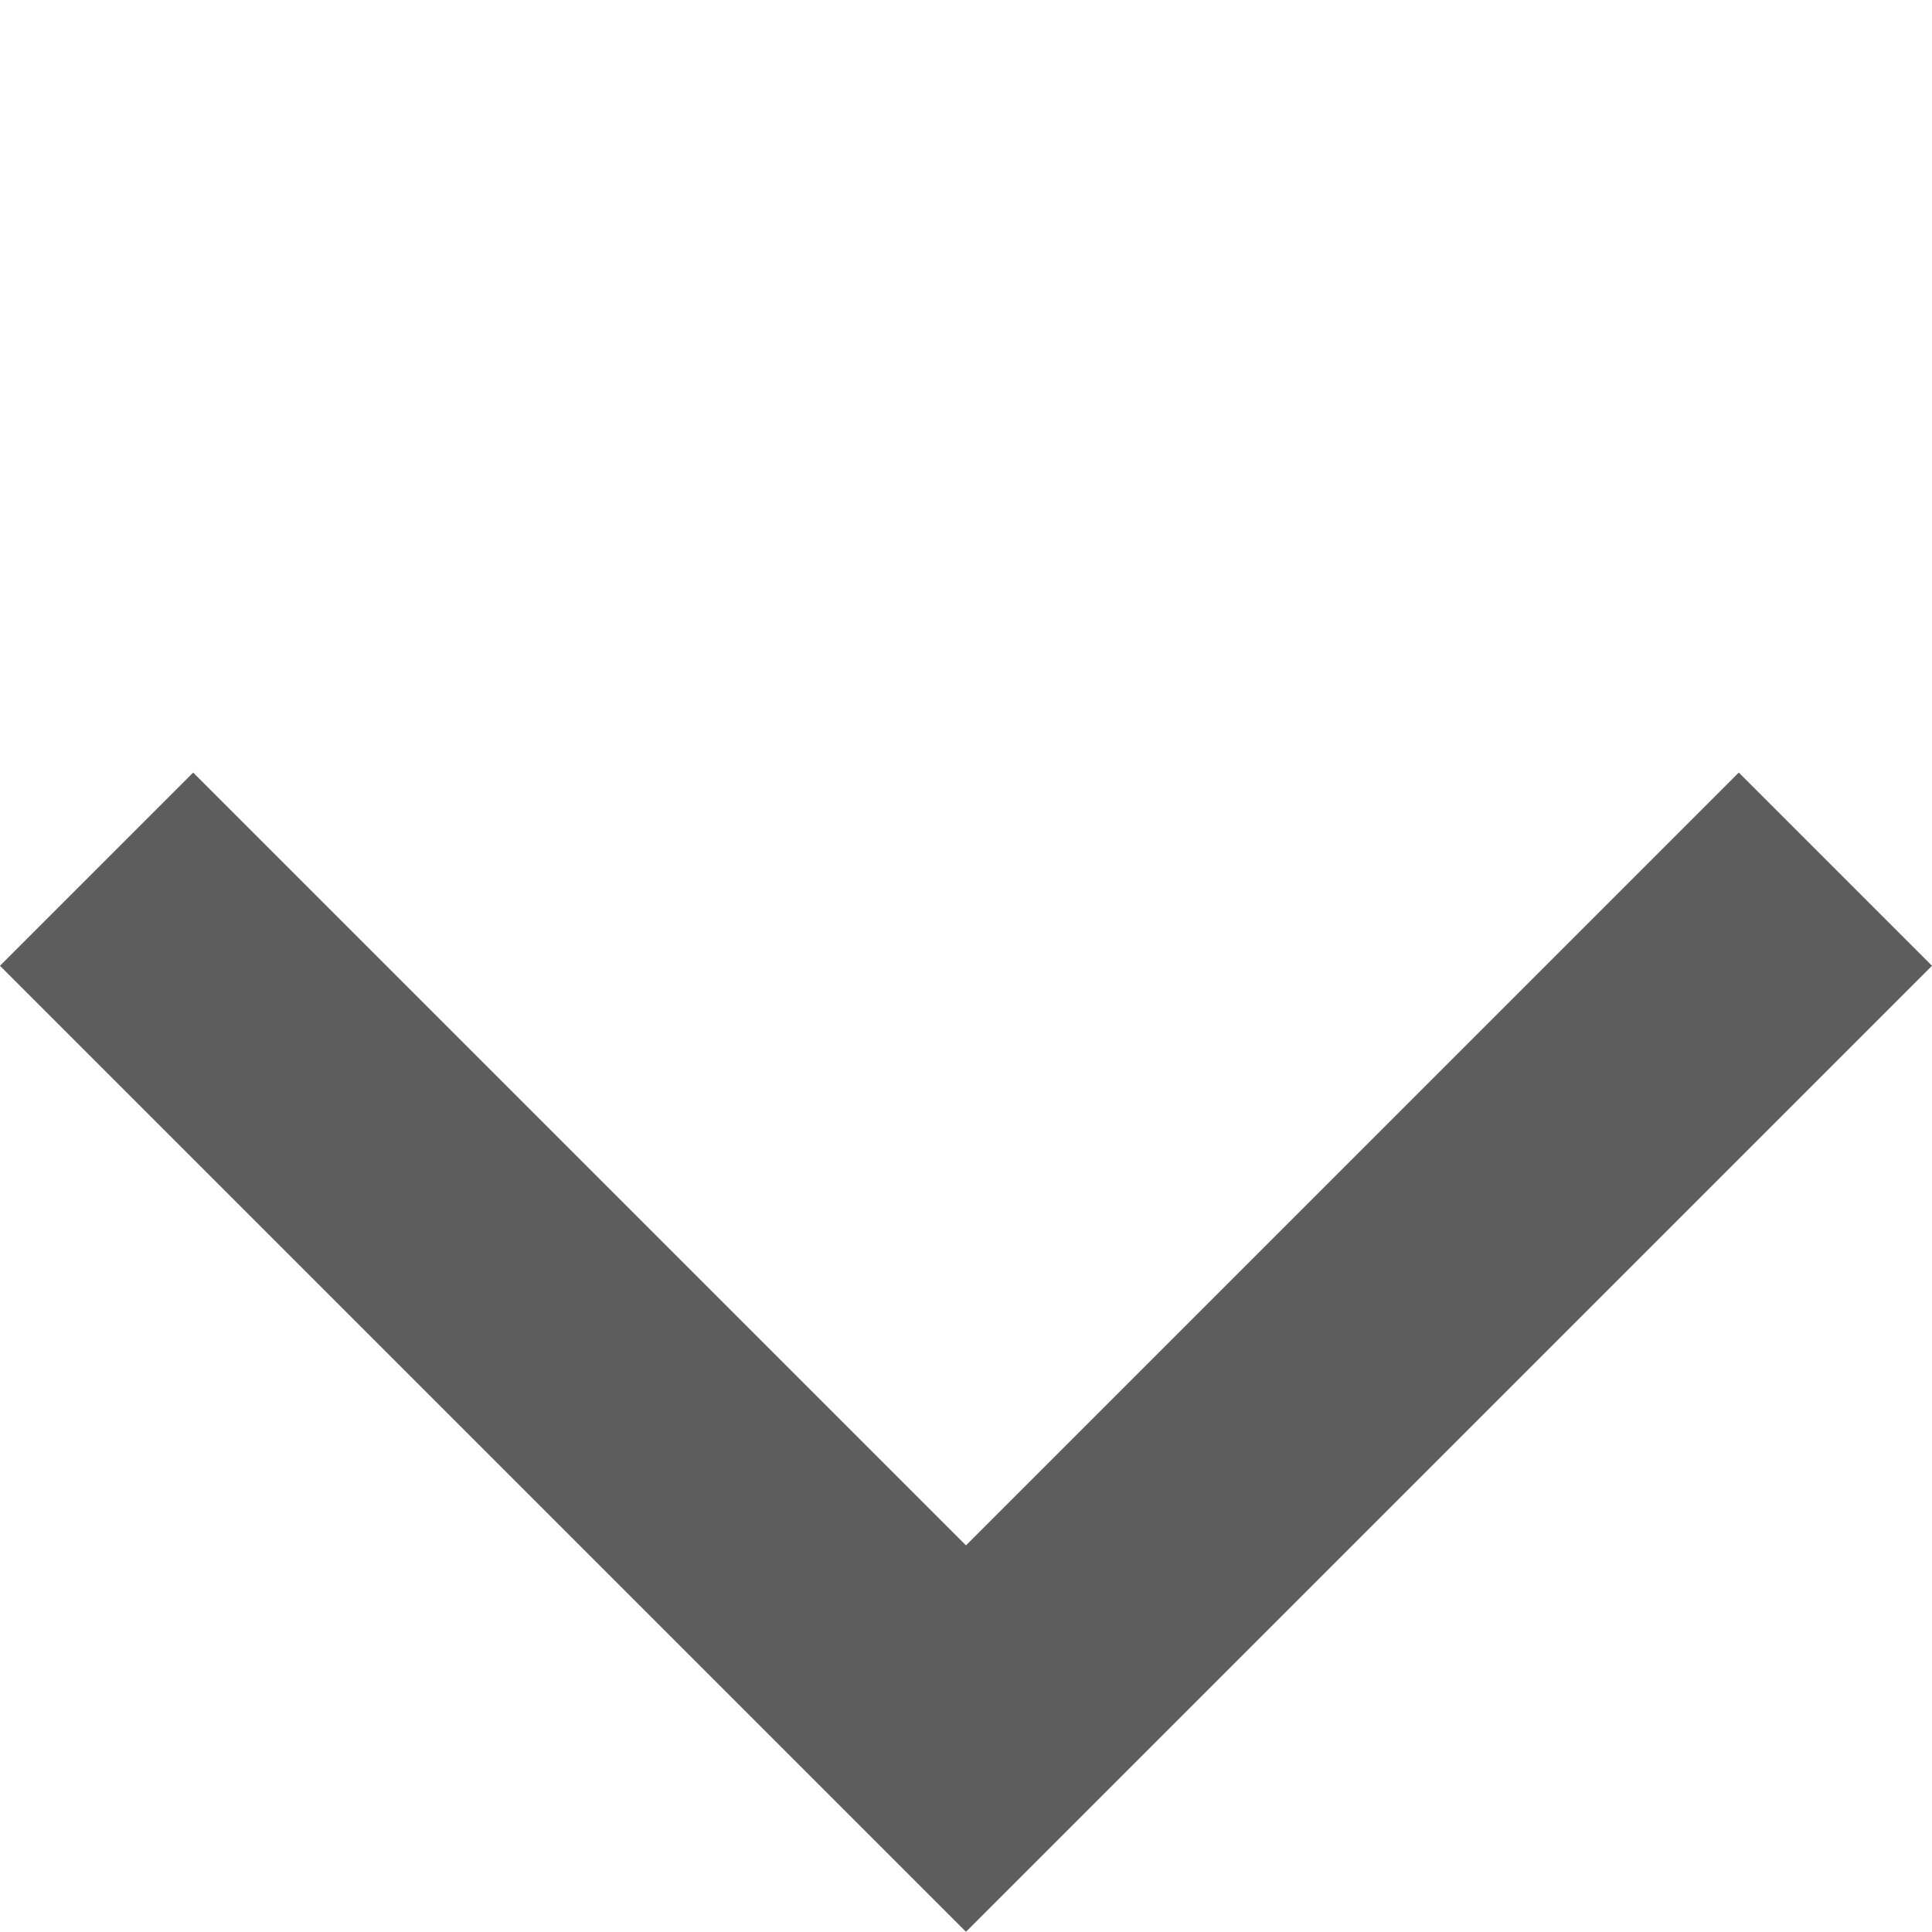
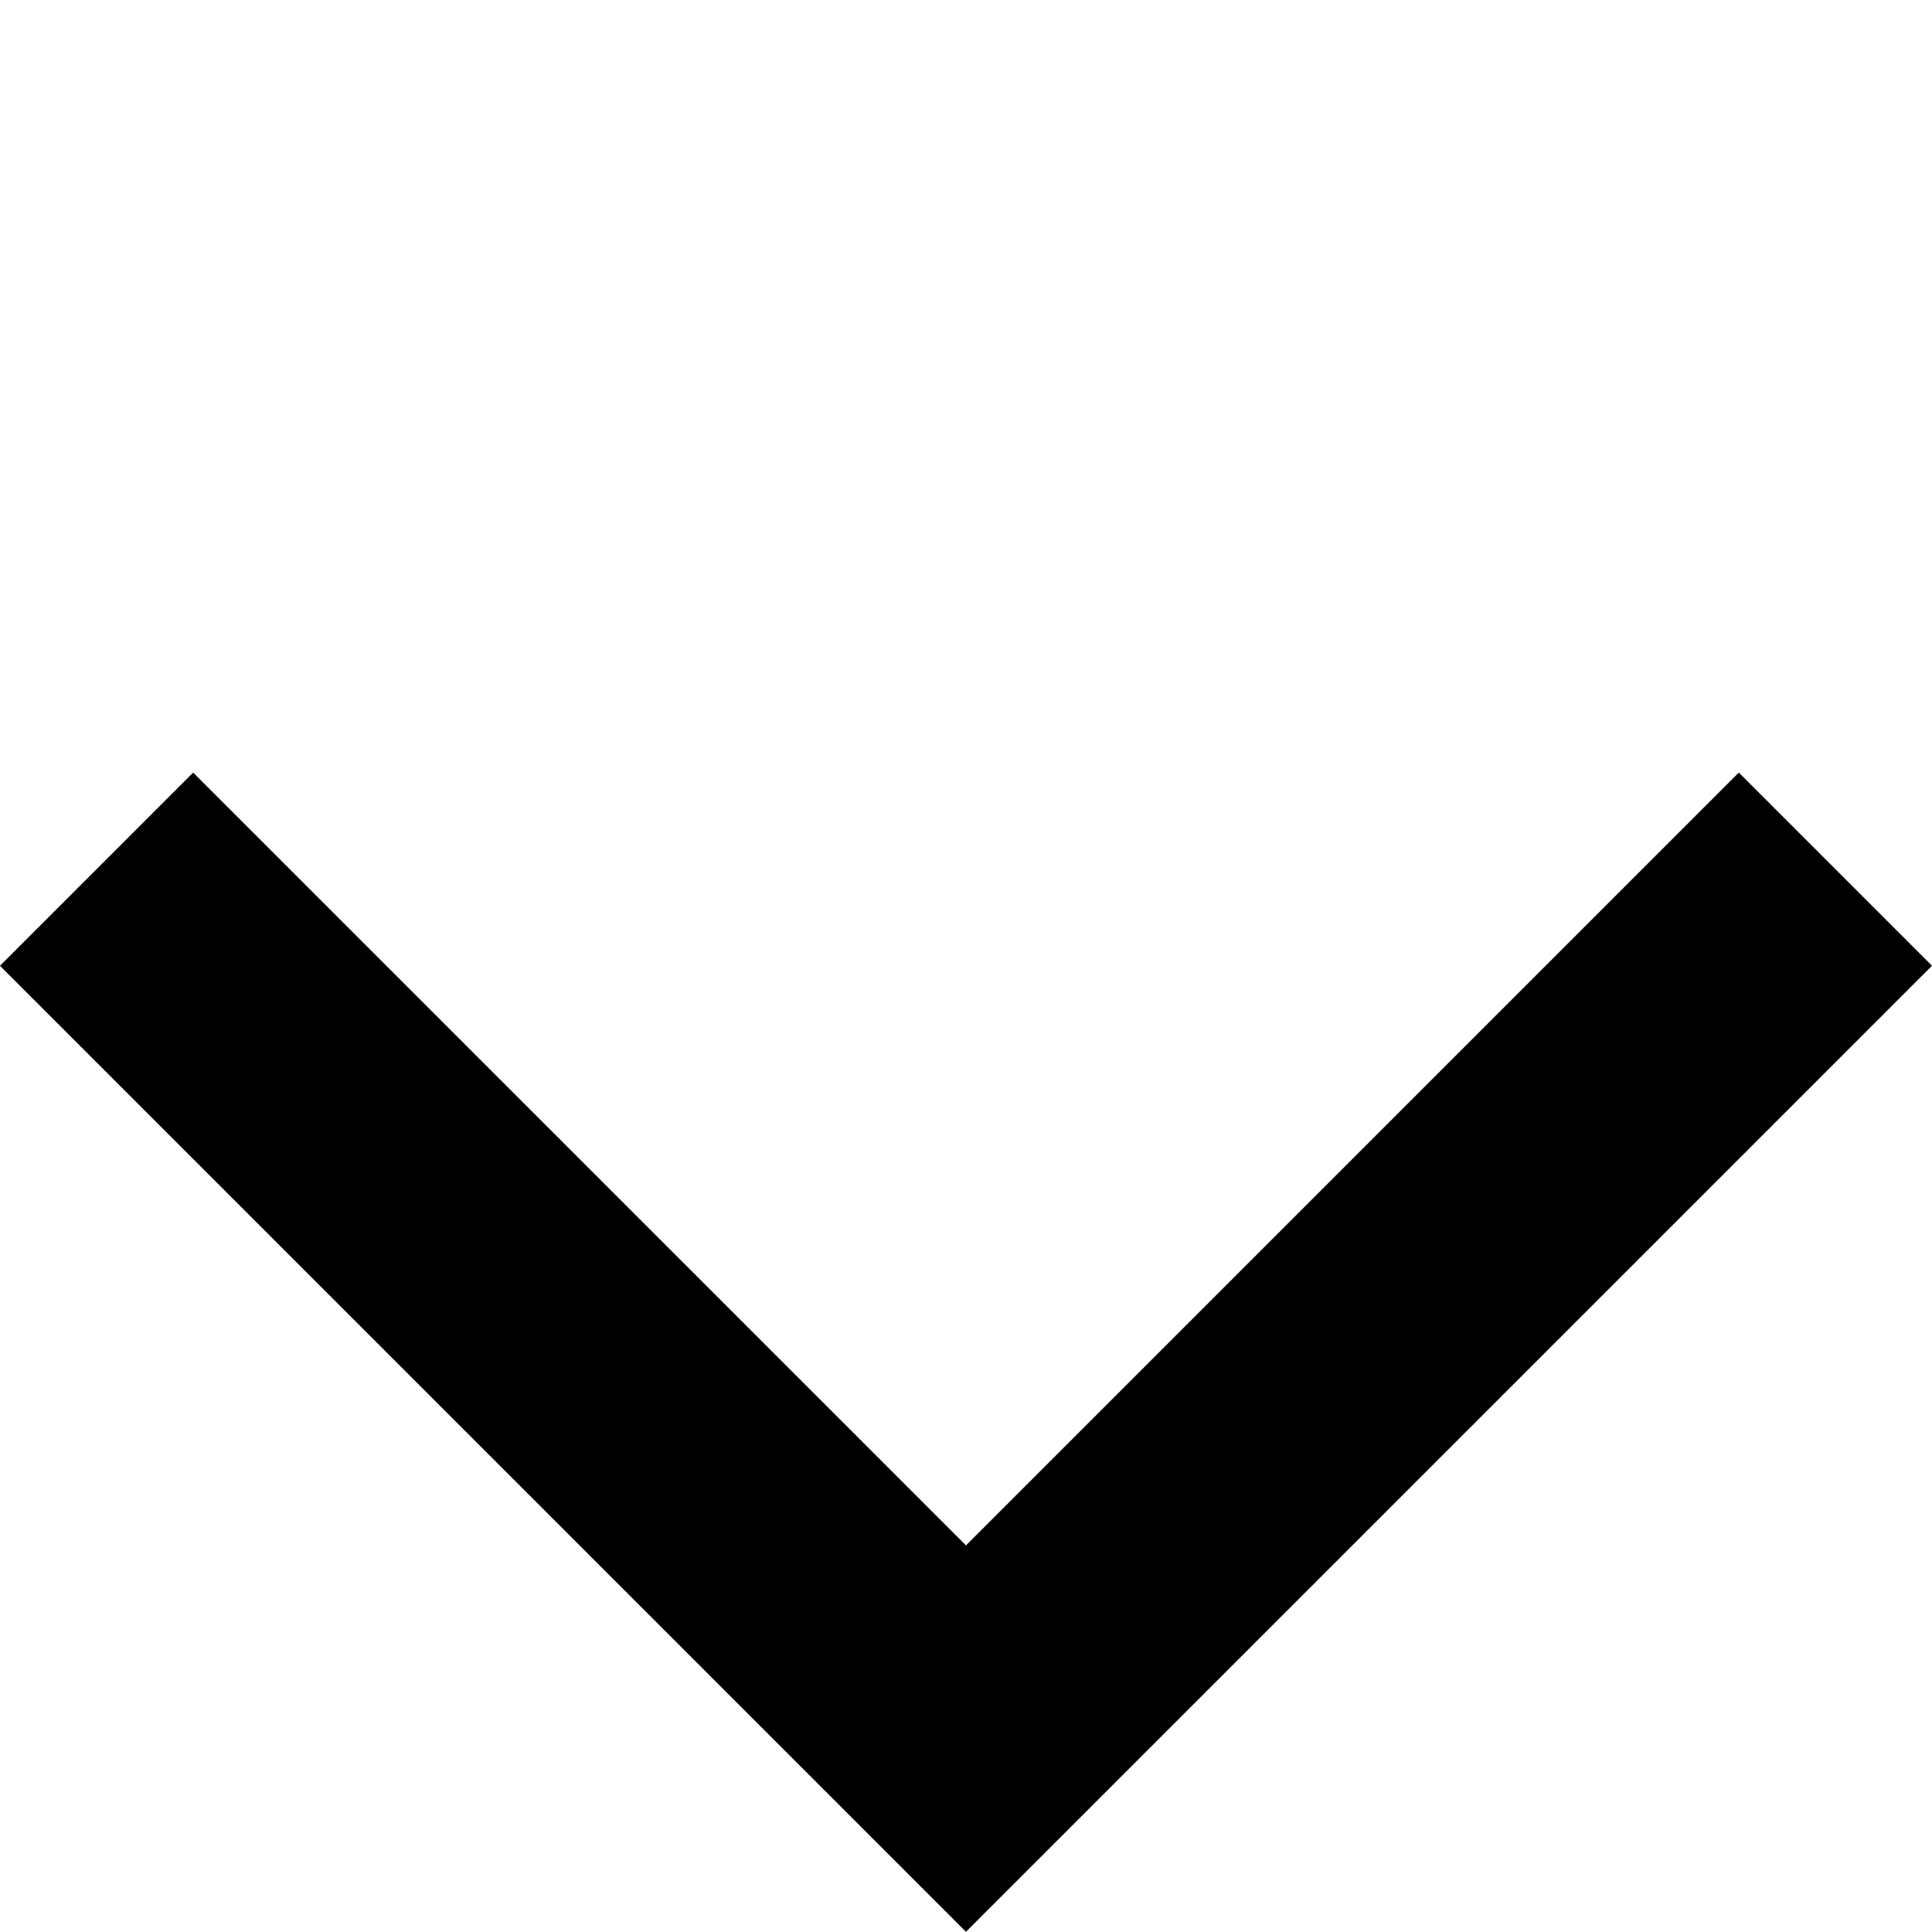
<svg xmlns="http://www.w3.org/2000/svg" width="14.142" height="14.142" viewBox="0 0 14.142 14.142">
-   <defs>
-     <style>
-             .cls-1{fill:#5d5d5d}
-         </style>
-   </defs>
  <g id="arrow_down" transform="rotate(90 94.572 -65.43)">
-     <path id="chevron" d="M8 10V2H0V0h10v10z" class="cls-1" transform="rotate(45 65.429 209.173)" />
+     <path id="chevron" d="M8 10V2H0V0h10v10z" transform="rotate(45 65.429 209.173)" />
  </g>
</svg>
